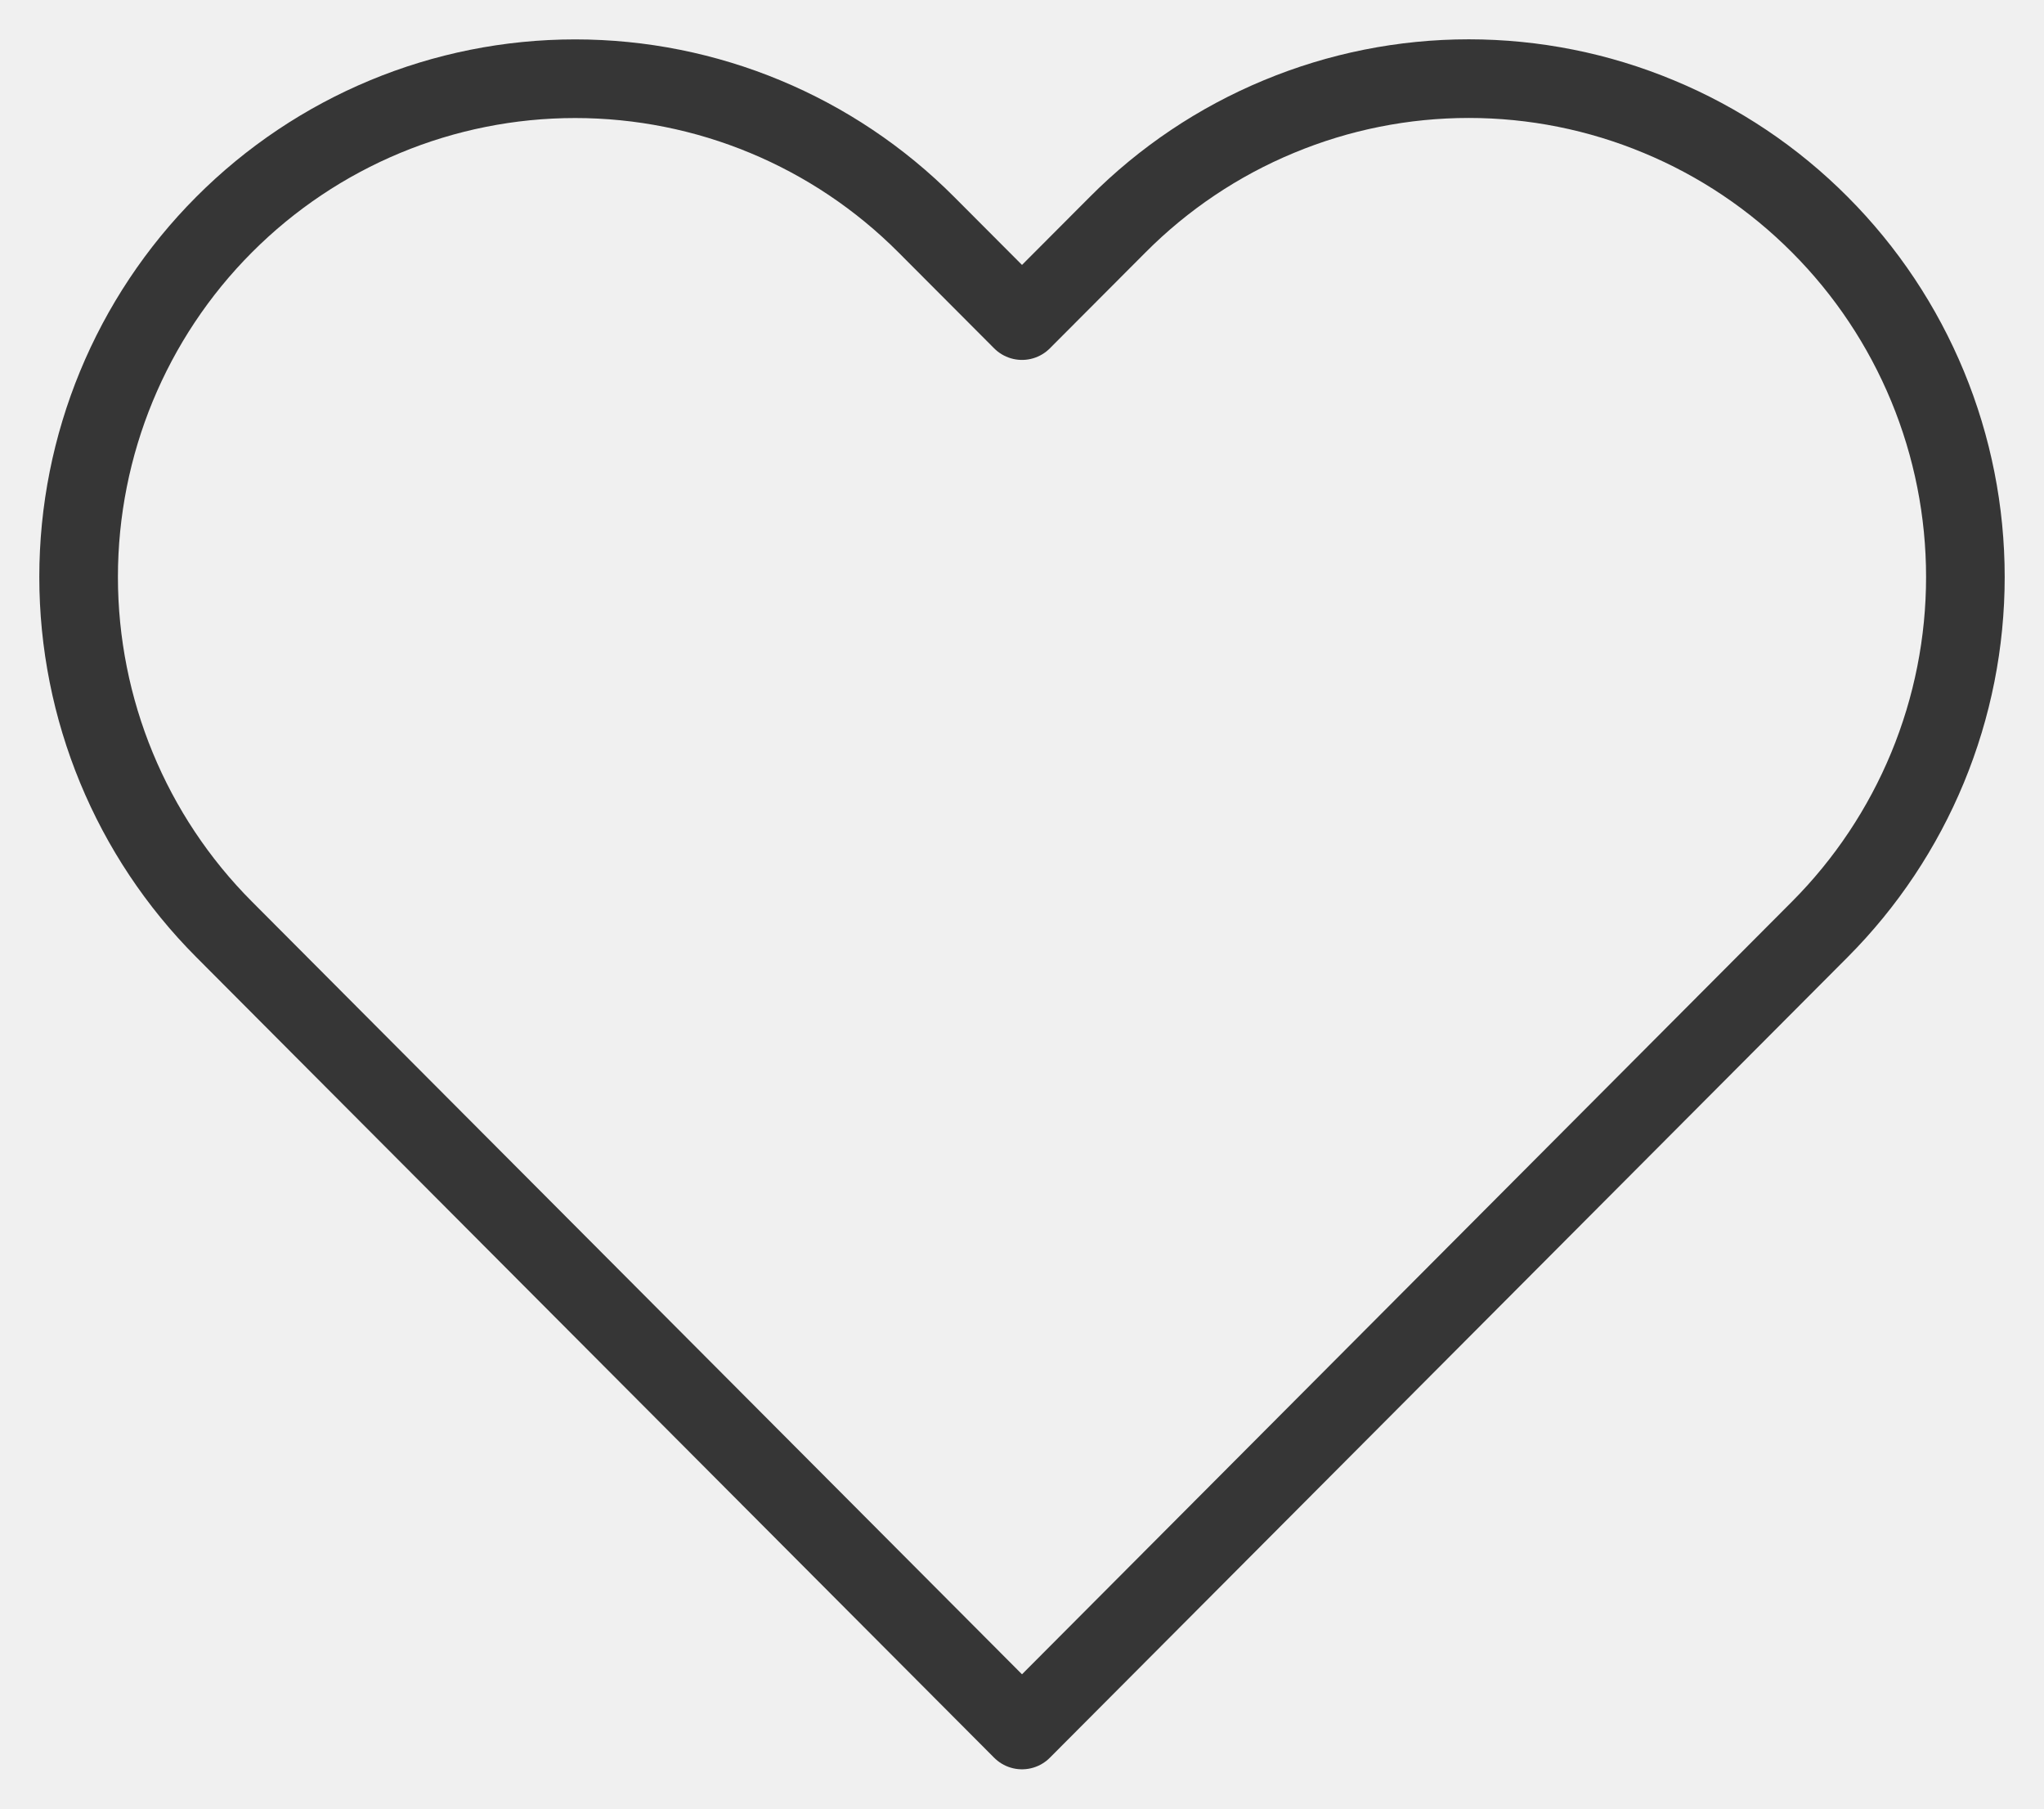
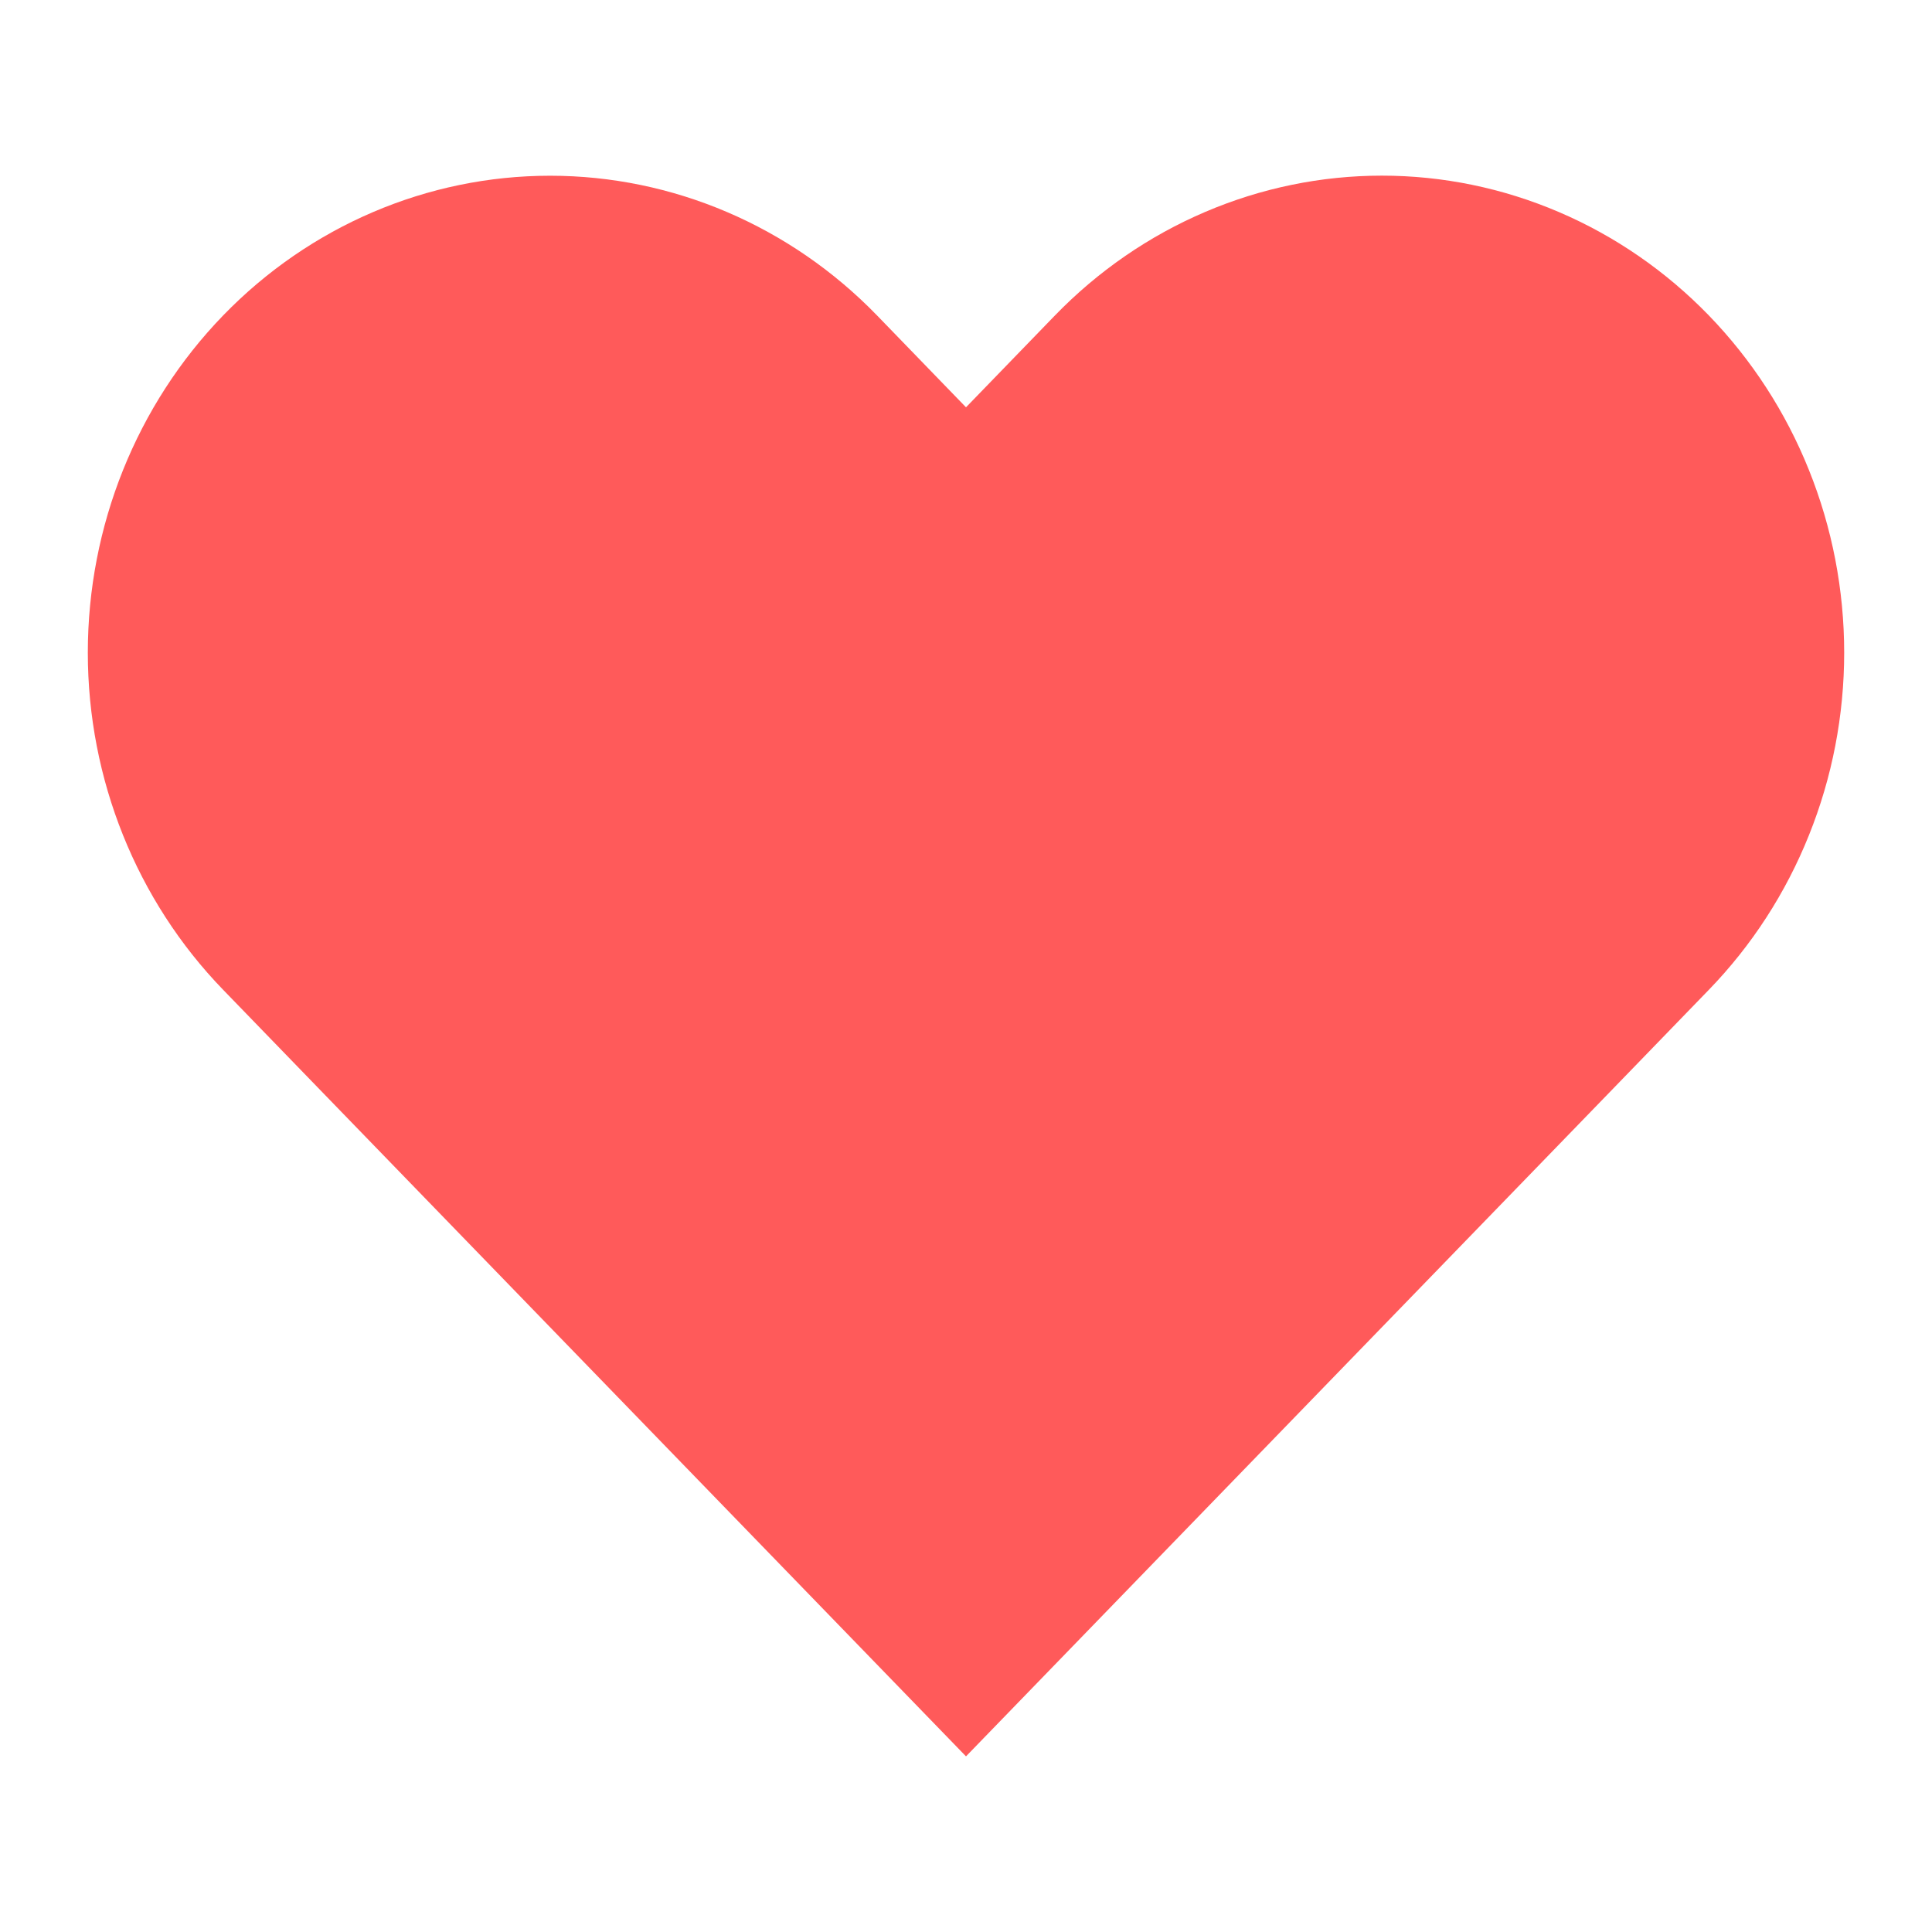
- <svg xmlns="http://www.w3.org/2000/svg" width="26" height="23" viewBox="0 0 26 23" fill="none">
-   <path d="M23.149 2.857C22.563 2.268 21.867 1.801 21.1 1.483C20.334 1.164 19.513 1 18.683 1C17.854 1 17.032 1.164 16.266 1.483C15.499 1.801 14.803 2.268 14.217 2.857L13 4.077L11.783 2.857C10.598 1.668 8.992 1.001 7.316 1.001C5.641 1.001 4.035 1.668 2.85 2.857C1.665 4.045 1 5.657 1 7.337C1 9.018 1.665 10.63 2.85 11.818L4.067 13.039L13 22L21.932 13.039L23.149 11.818C23.736 11.229 24.201 10.531 24.519 9.762C24.837 8.993 25 8.169 25 7.337C25 6.505 24.837 5.681 24.519 4.912C24.201 4.143 23.736 3.445 23.149 2.857Z" stroke="#363636" stroke-linecap="round" stroke-linejoin="round" />
+ <svg xmlns="http://www.w3.org/2000/svg" width="22" height="22" viewBox="0 0 22 22" fill="none">
+   <rect width="22" height="22" fill="white" />
+   <path d="M19.458 3.591C18.969 3.087 18.389 2.687 17.75 2.414C17.112 2.141 16.427 2 15.736 2C15.045 2 14.36 2.141 13.722 2.414C13.083 2.687 12.503 3.087 12.014 3.591L11 4.638L9.986 3.591C8.998 2.573 7.66 2.001 6.264 2.001C4.868 2.001 3.529 2.573 2.542 3.591C1.555 4.61 1 5.991 1 7.432C1 8.872 1.555 10.254 2.542 11.272L3.556 12.319L11 20L18.444 12.319L19.458 11.272C19.947 10.768 20.335 10.169 20.599 9.51C20.864 8.851 21 8.145 21 7.432C21 6.719 20.864 6.012 20.599 5.353C20.335 4.694 19.947 4.096 19.458 3.591Z" fill="#FF5A5A" />
</svg>
